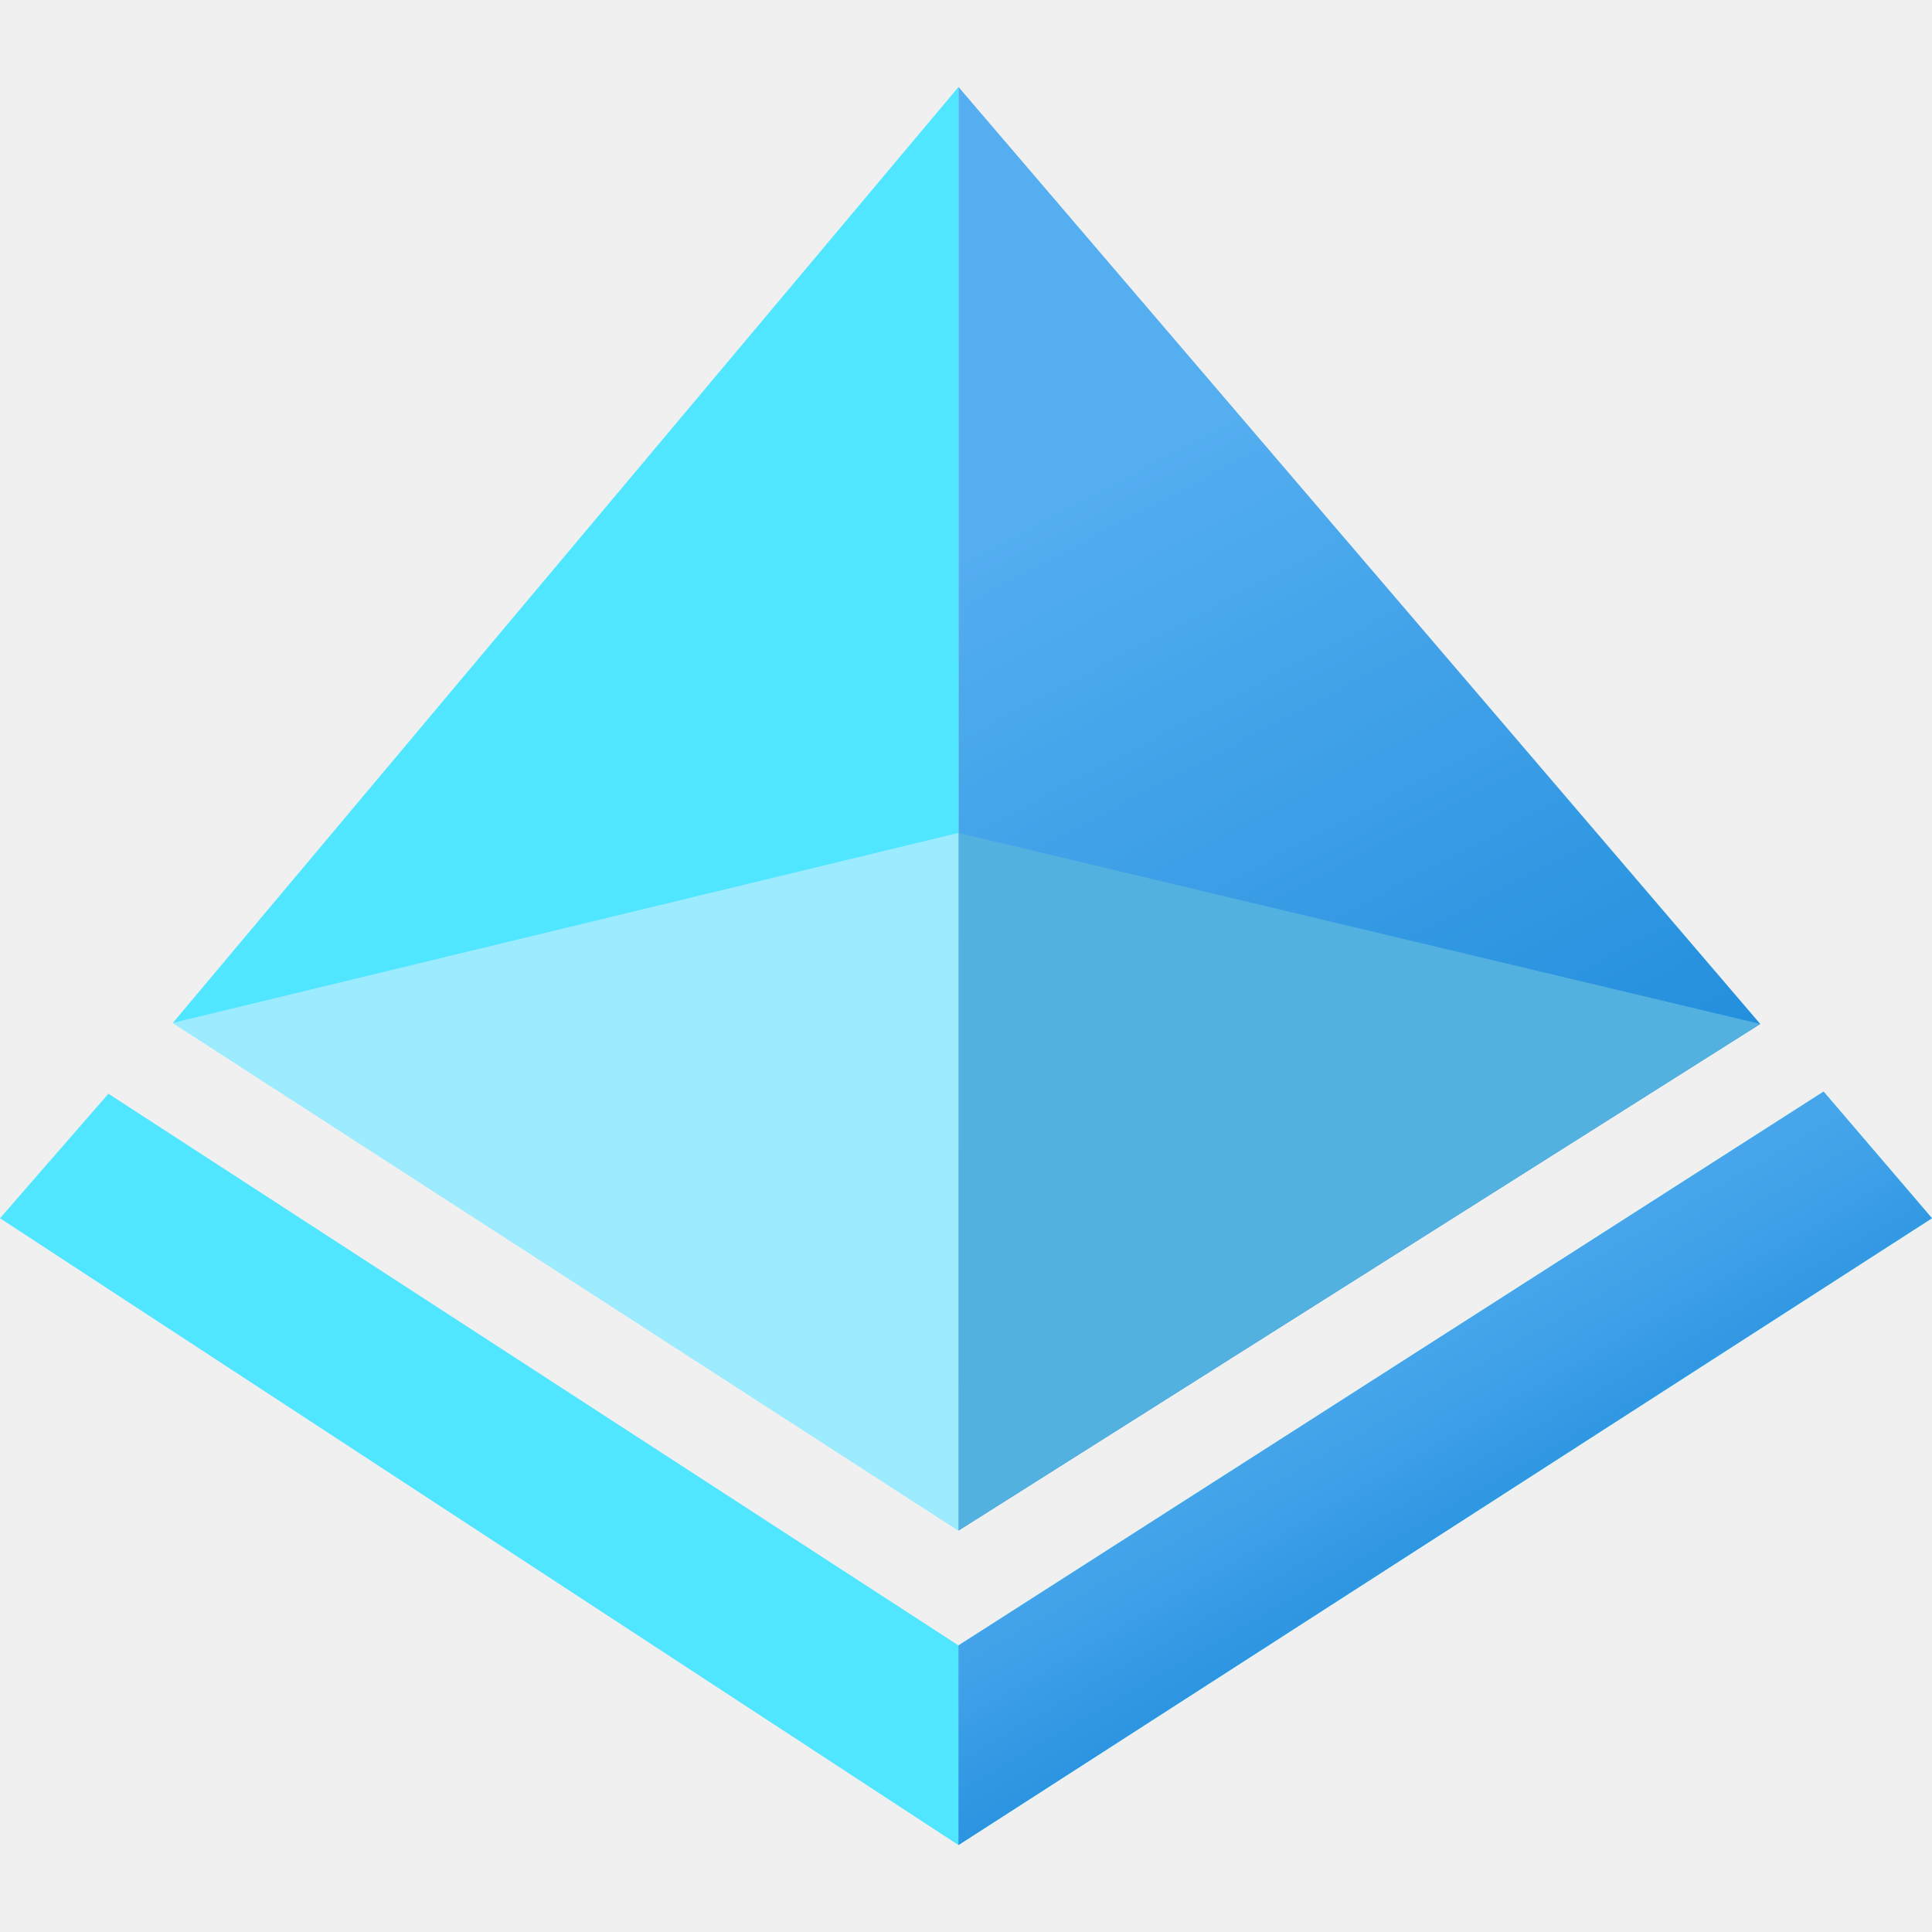
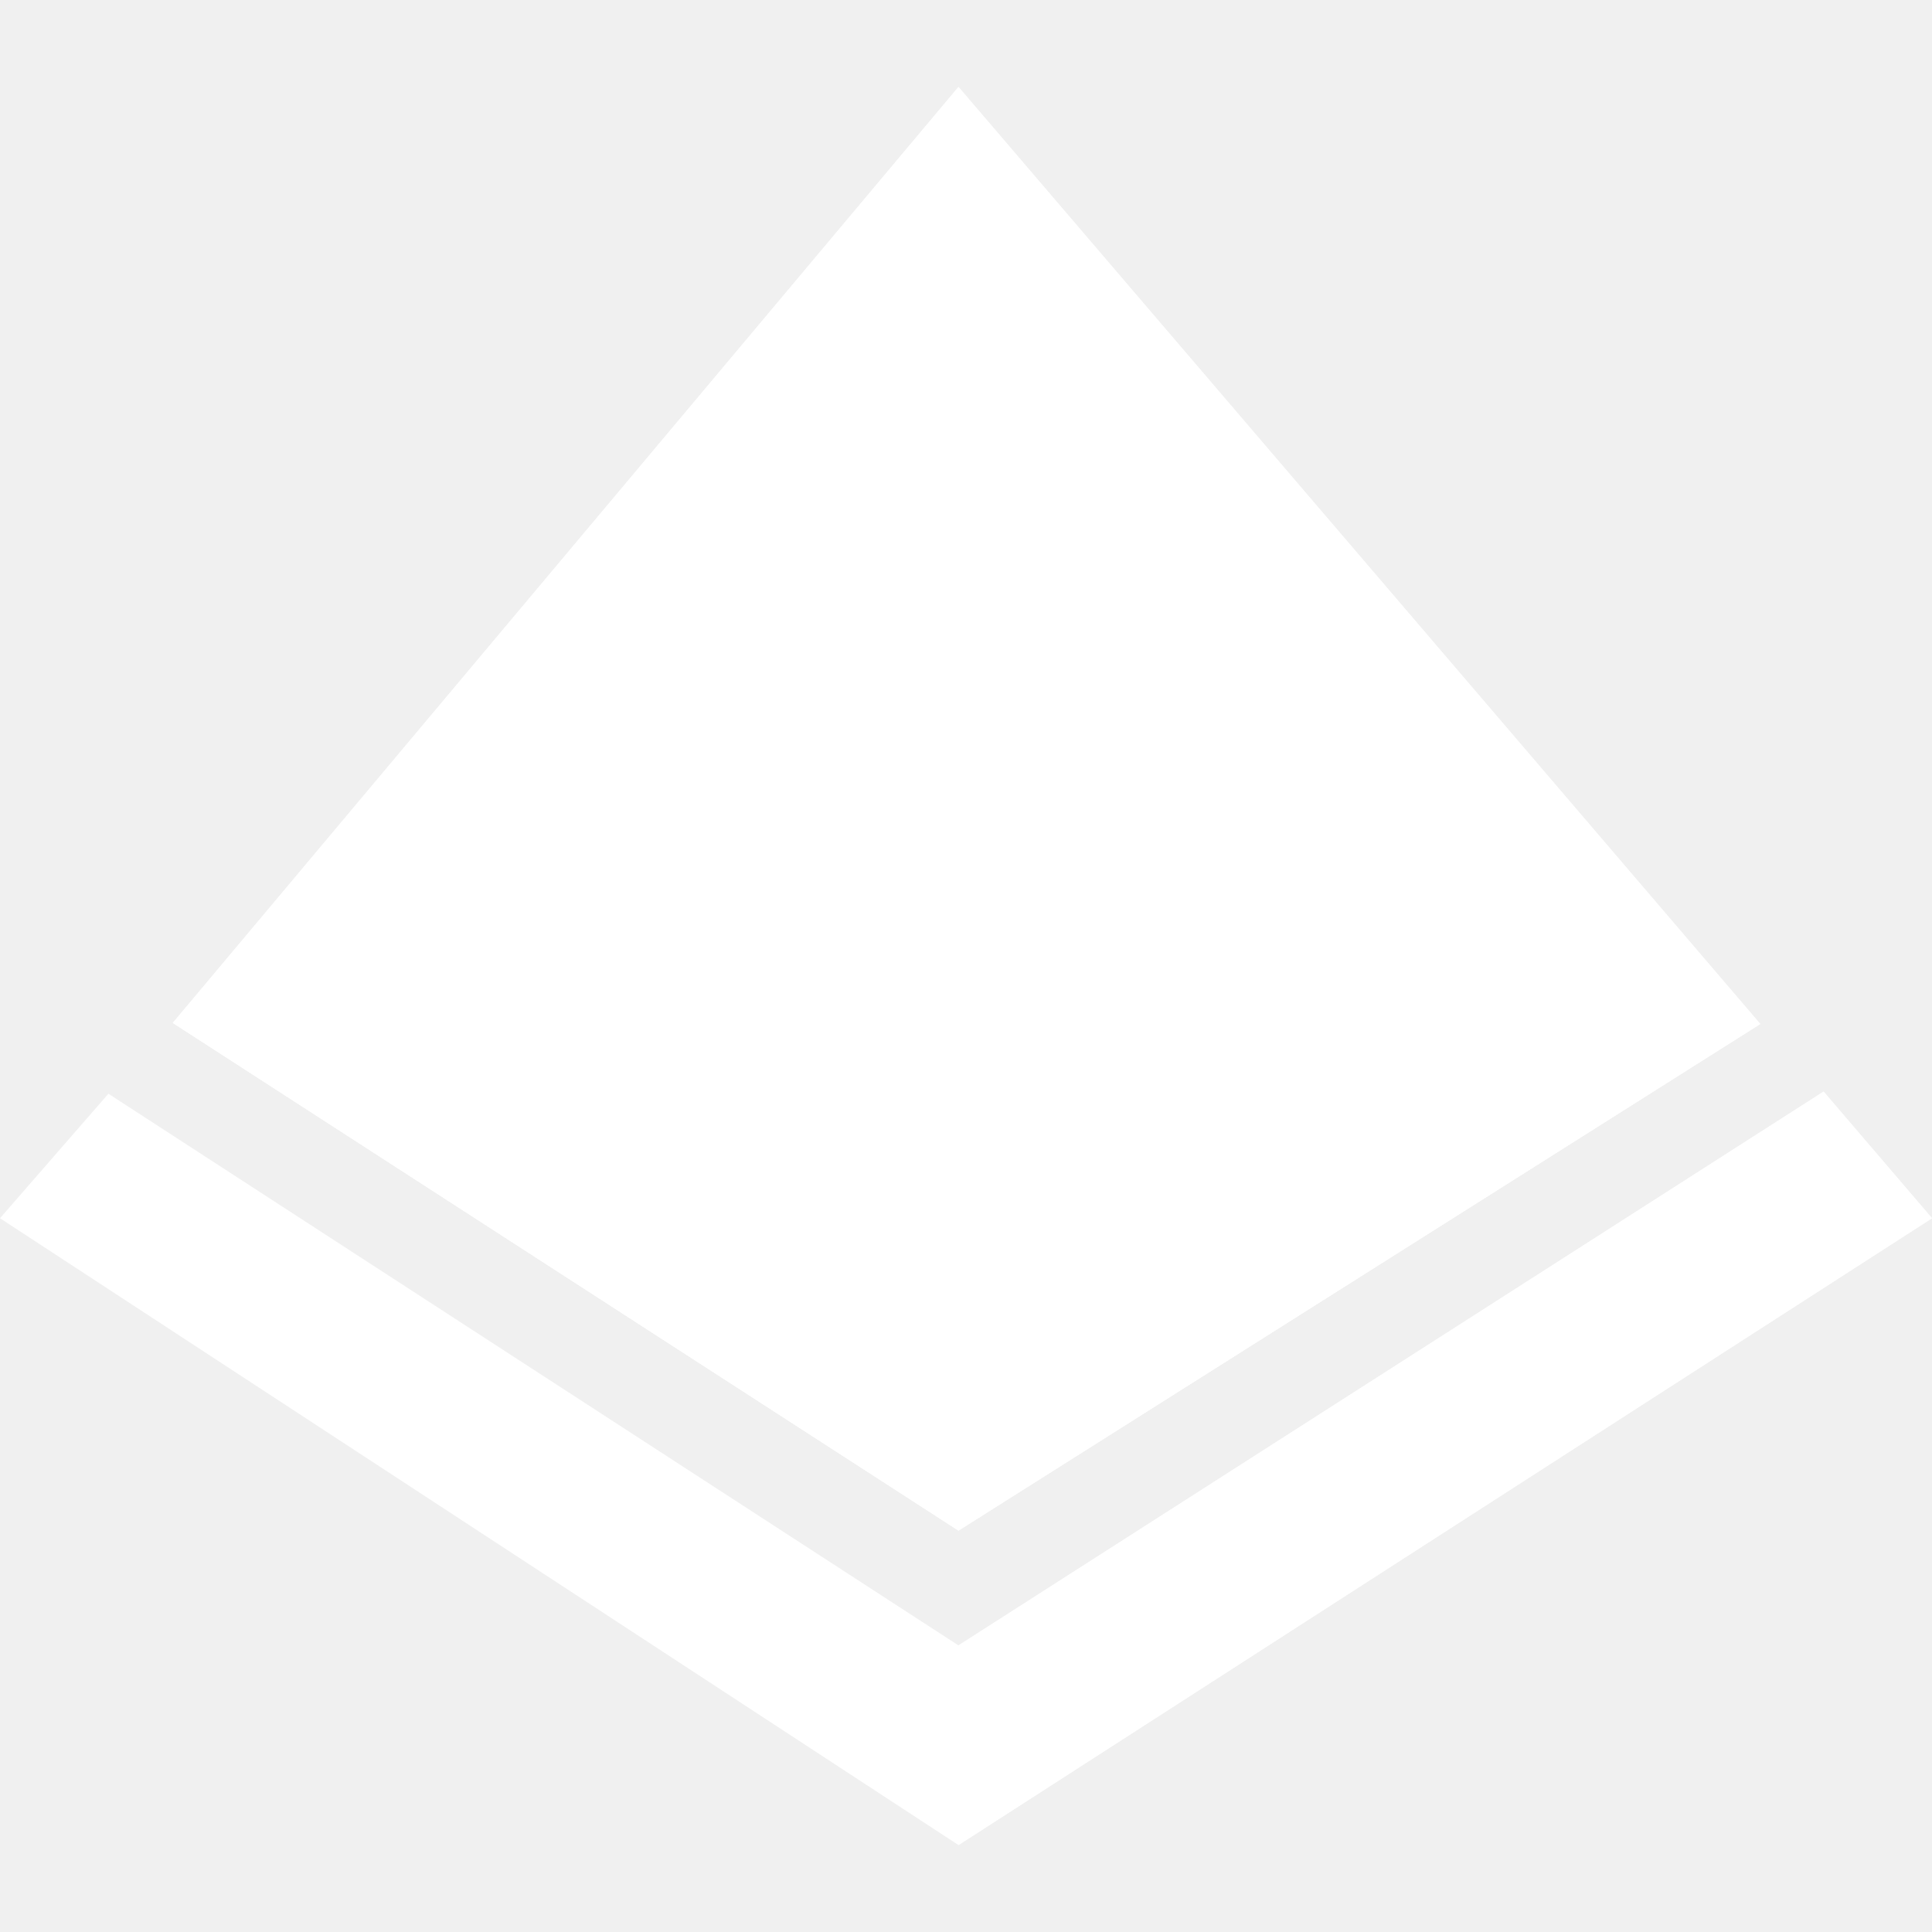
<svg xmlns="http://www.w3.org/2000/svg" id="bdb56329-4717-4410-aa13-4505ecaa4e46" width="18" height="18" viewBox="0 0 18 18">
  <defs>
    <linearGradient id="ba2610c3-a45a-4e7e-a0c0-285cfd7e005d" x1="13.25" y1="13.02" x2="8.62" y2="4.25" gradientUnits="userSpaceOnUse">
-       <stop offset="0" stop-color="#1988d9" />
-       <stop offset="0.9" stop-color="#54aef0" />
+       <stop offset="0" stop-color="#FFF" />
+       <stop offset="0.9" stop-color="#FFF" />
    </linearGradient>
    <linearGradient id="bd8f618b-4f2f-4cb7-aff0-2fd2d211326d" x1="11.26" y1="10.47" x2="14.46" y2="15.99" gradientUnits="userSpaceOnUse">
-       <stop offset="0.1" stop-color="#54aef0" />
-       <stop offset="0.29" stop-color="#4fabee" />
-       <stop offset="0.51" stop-color="#41a2e9" />
-       <stop offset="0.74" stop-color="#2a93e0" />
-       <stop offset="0.88" stop-color="#1988d9" />
+       <stop offset="0.1" stop-color="#FFF" />
+       <stop offset="0.29" stop-color="#FFF" />
+       <stop offset="0.51" stop-color="#FFF" />
+       <stop offset="0.74" stop-color="#FFF" />
+       <stop offset="0.88" stop-color="#FFF" />
    </linearGradient>
  </defs>
-   <polygon points="1.01 10.19 8.93 15.33 16.99 10.17 18 11.35 8.93 17.19 0 11.35 1.01 10.19" fill="#50e6ff" />
+   <polygon points="1.01 10.19 8.93 15.33 16.99 10.17 18 11.35 8.93 17.19 0 11.35 1.01 10.19" fill="#FFF" />
  <polygon points="1.61 9.53 8.93 0.81 16.4 9.54 8.93 14.26 1.61 9.53" fill="#fff" />
-   <polygon points="8.93 0.81 8.93 14.26 1.61 9.53 8.93 0.81" fill="#50e6ff" />
+   <polygon points="8.93 0.81 8.93 14.26 1.61 9.53 8.93 0.81" fill="#FFF" />
  <polygon points="8.93 0.81 8.93 14.26 16.4 9.54 8.93 0.81" fill="url(#ba2610c3-a45a-4e7e-a0c0-285cfd7e005d)" />
-   <polygon points="8.93 7.76 16.4 9.54 8.93 14.26 8.93 7.76" fill="#53b1e0" />
-   <polygon points="8.93 14.26 1.61 9.53 8.93 7.76 8.93 14.26" fill="#9cebff" />
+   <polygon points="8.93 7.76 16.4 9.54 8.93 14.26 8.93 7.76" fill="#FFF" />
+   <polygon points="8.93 14.26 1.61 9.53 8.93 7.76 8.93 14.26" fill="#FFF" />
  <polygon points="8.93 17.19 18 11.35 16.99 10.17 8.93 15.33 8.93 17.19" fill="url(#bd8f618b-4f2f-4cb7-aff0-2fd2d211326d)" />
</svg>
